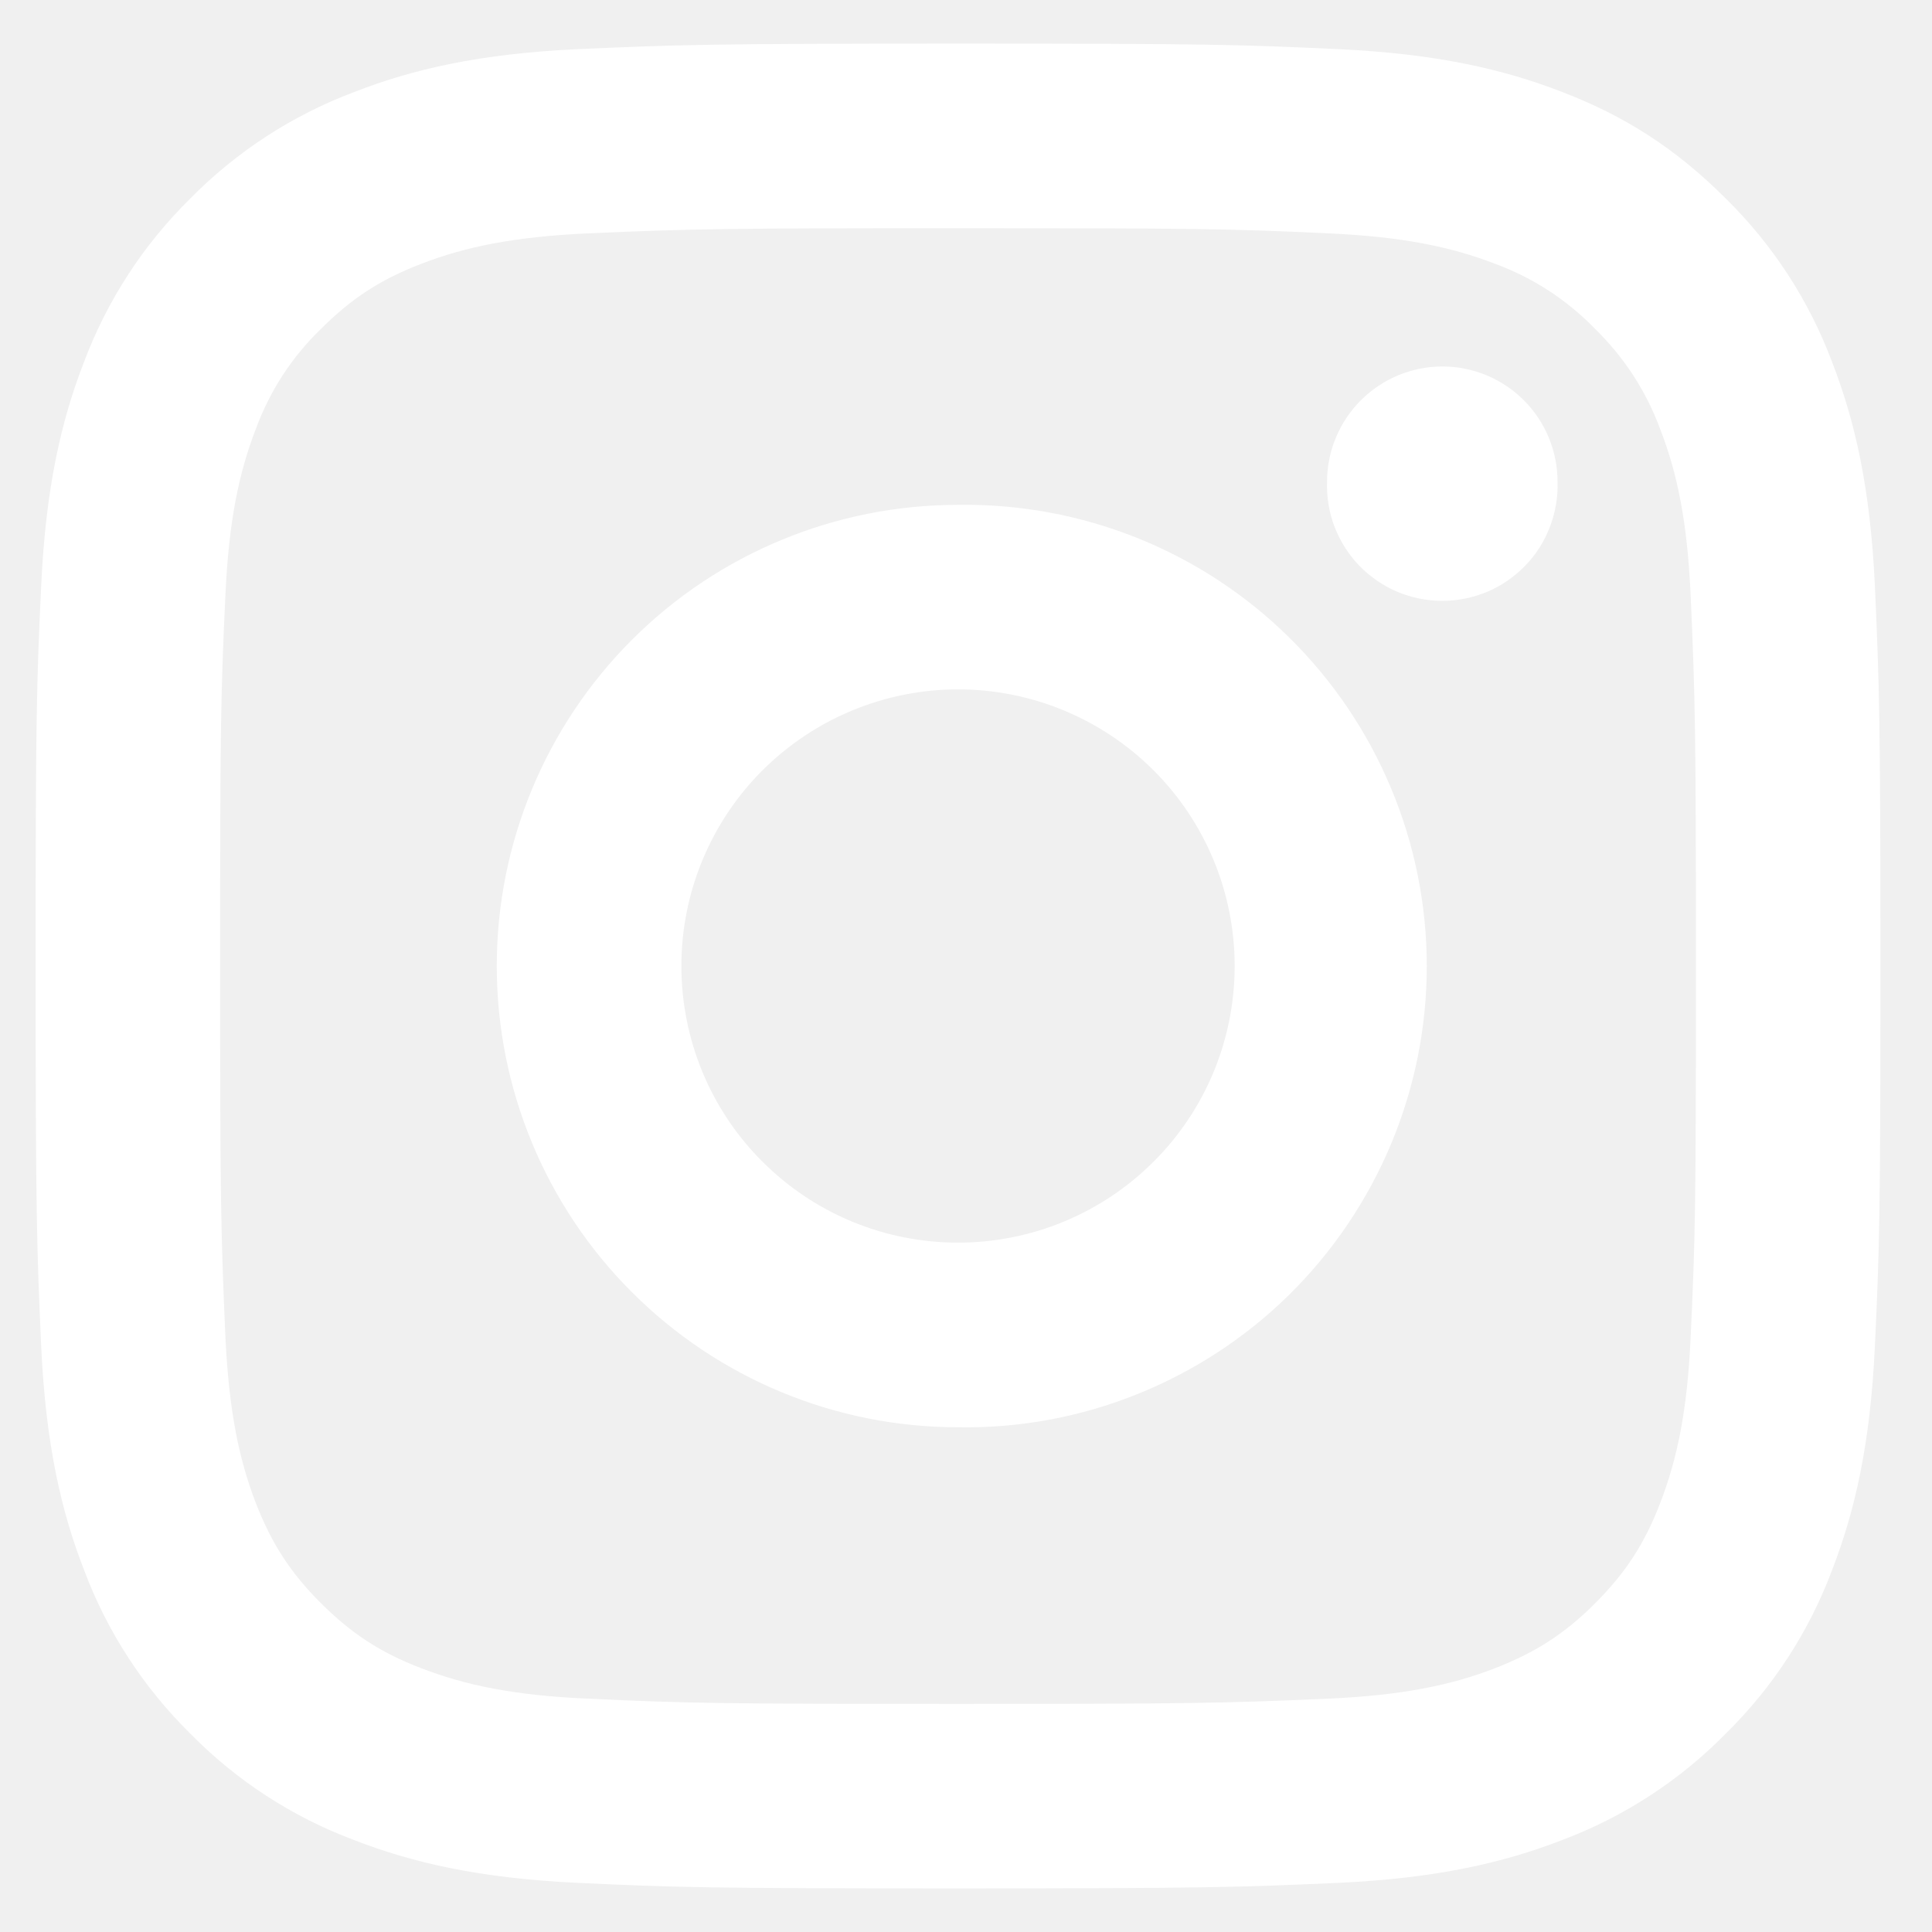
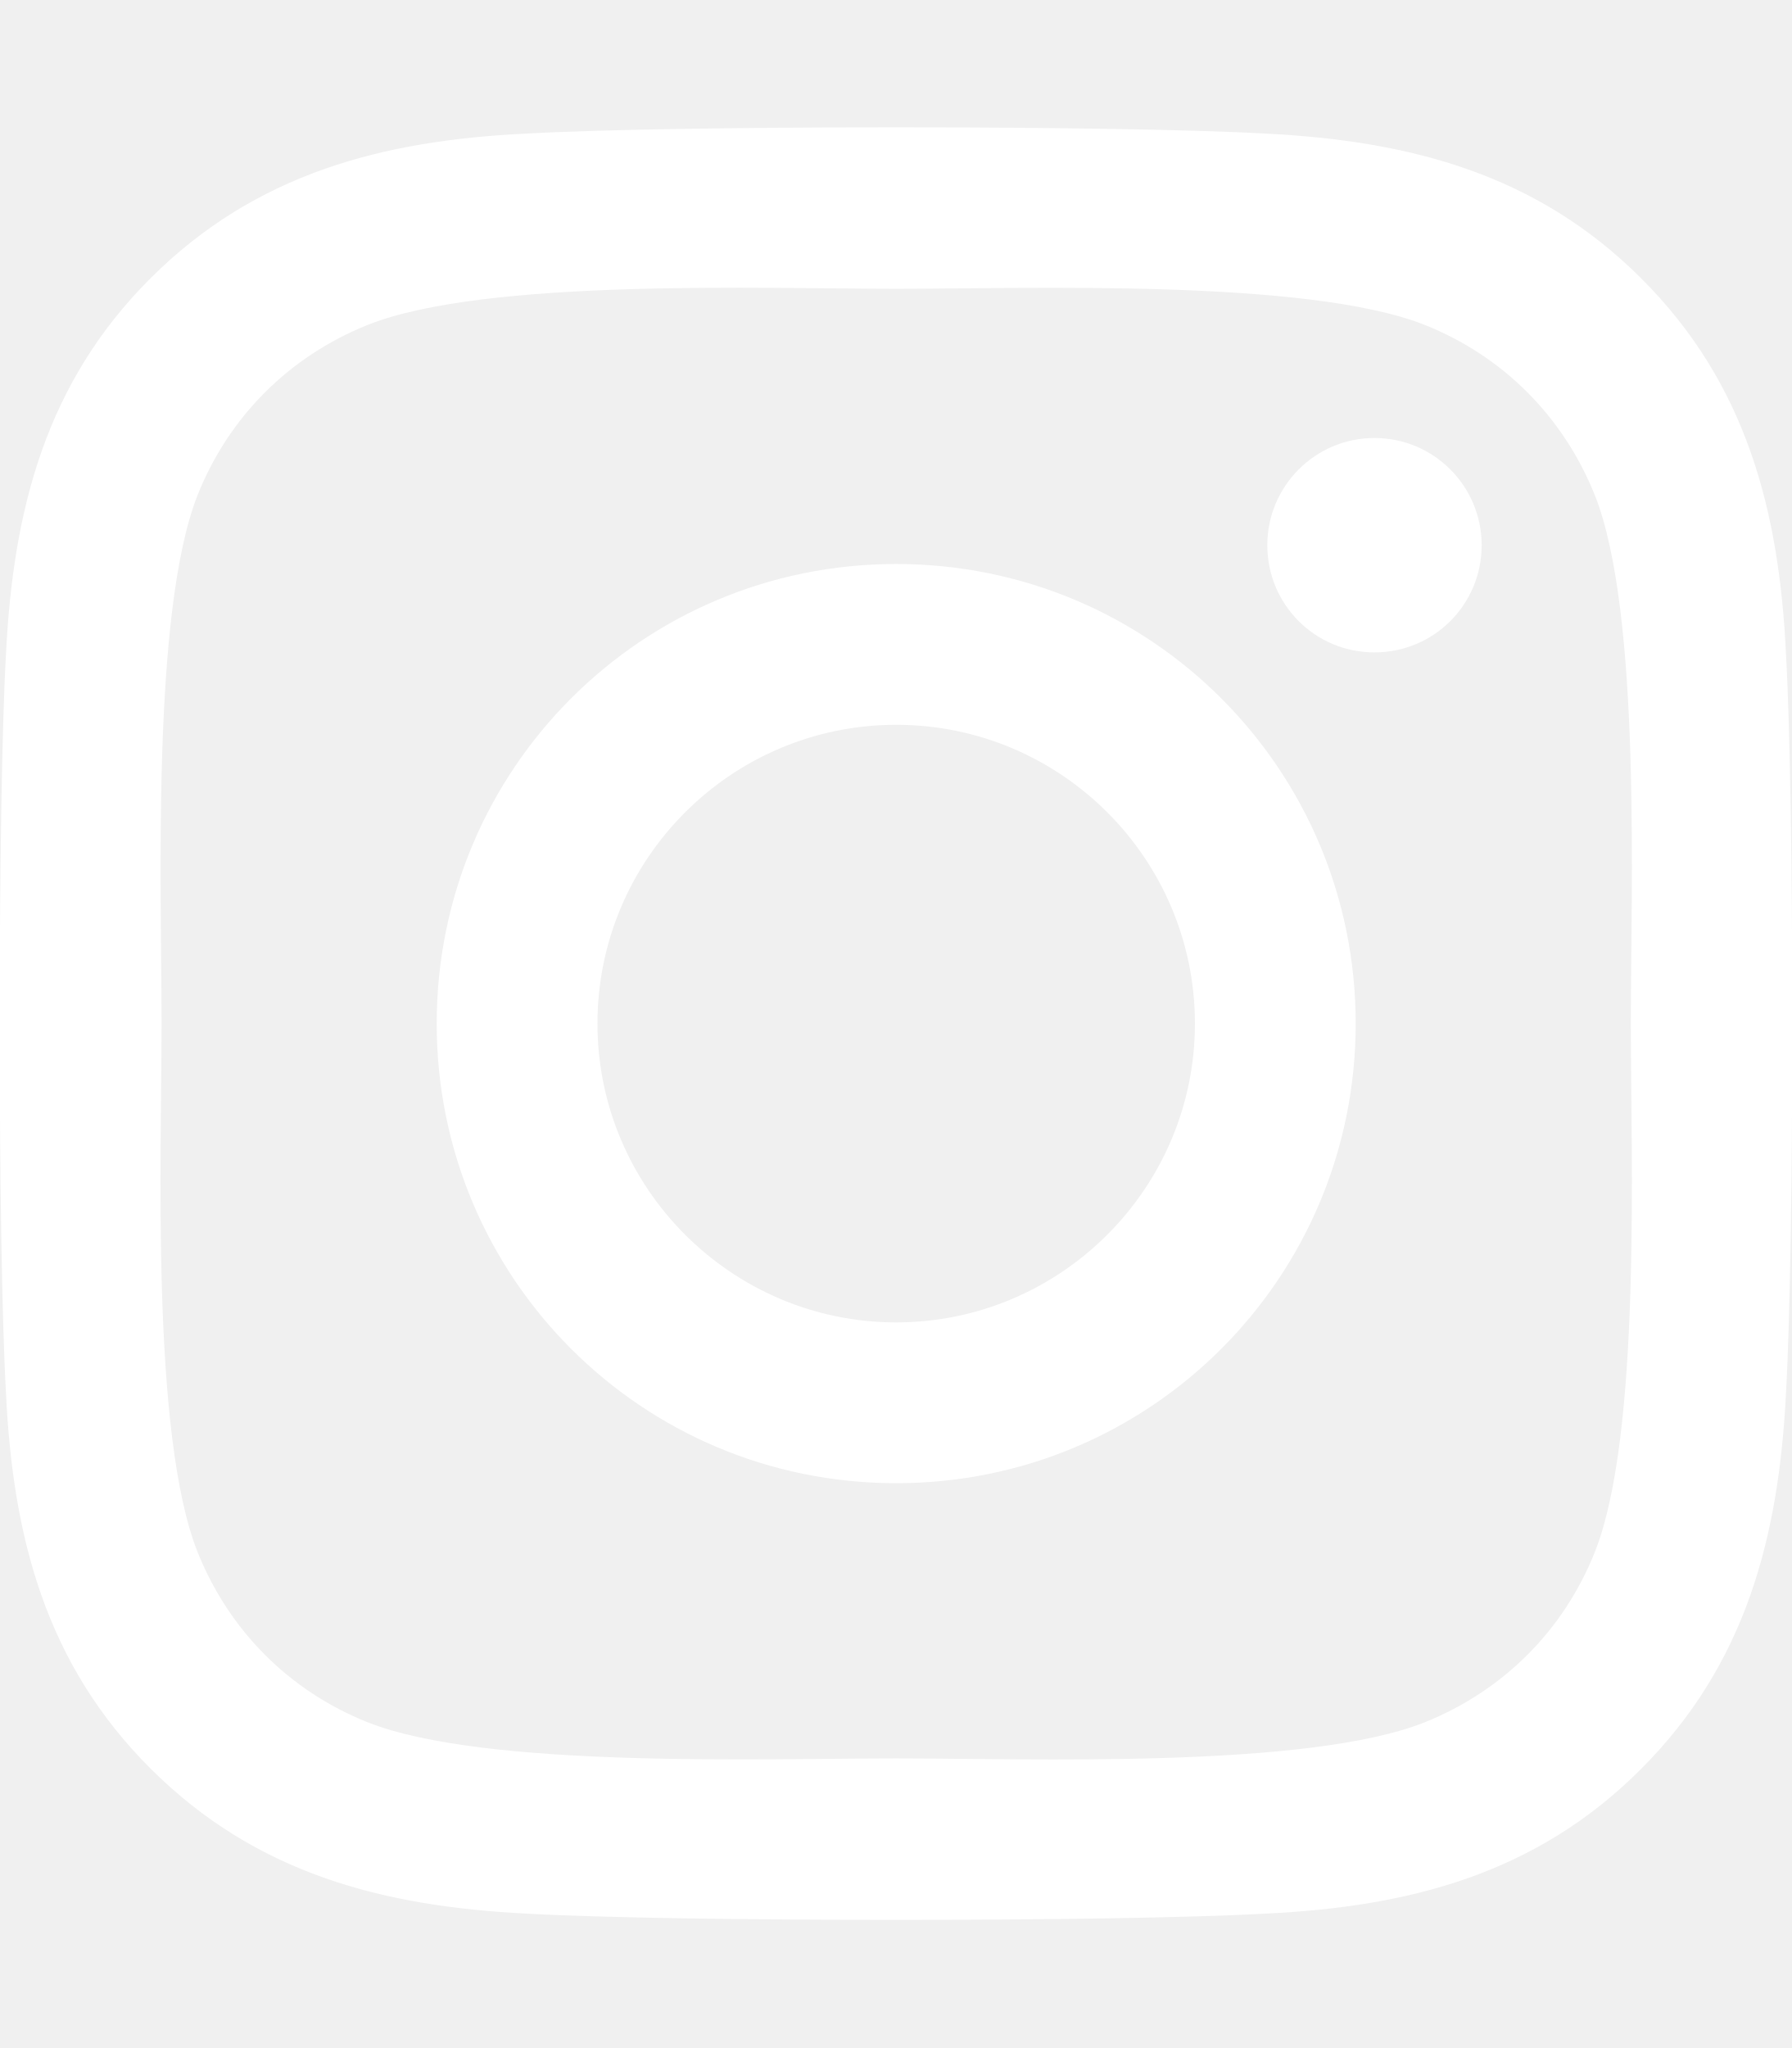
- <svg xmlns="http://www.w3.org/2000/svg" width="16" height="16" viewBox="0 0 16 16" fill="none">
-   <path d="M7.934 5.709C7.633 5.709 7.335 5.769 7.057 5.884C6.779 5.999 6.527 6.168 6.314 6.38C6.101 6.593 5.932 6.846 5.817 7.124C5.702 7.402 5.643 7.699 5.643 8C5.643 8.301 5.702 8.599 5.817 8.877C5.932 9.155 6.101 9.408 6.314 9.62C6.527 9.833 6.779 10.002 7.057 10.117C7.335 10.232 7.633 10.291 7.934 10.291C8.542 10.291 9.124 10.05 9.554 9.62C9.984 9.191 10.225 8.608 10.225 8C10.225 7.393 9.984 6.81 9.554 6.38C9.124 5.951 8.542 5.709 7.934 5.709ZM7.934 4.181C8.441 4.173 8.944 4.266 9.415 4.454C9.885 4.642 10.314 4.922 10.675 5.278C11.036 5.633 11.323 6.057 11.519 6.525C11.715 6.992 11.816 7.494 11.816 8.001C11.816 8.508 11.715 9.009 11.519 9.477C11.323 9.944 11.036 10.368 10.675 10.724C10.314 11.079 9.885 11.359 9.415 11.547C8.944 11.736 8.441 11.829 7.934 11.82C6.921 11.82 5.949 11.418 5.233 10.701C4.516 9.985 4.114 9.013 4.114 8C4.114 6.987 4.516 6.016 5.233 5.299C5.949 4.583 6.921 4.181 7.934 4.181ZM12.899 3.99C12.903 4.118 12.881 4.246 12.835 4.365C12.789 4.485 12.72 4.594 12.63 4.686C12.541 4.777 12.435 4.851 12.317 4.901C12.199 4.95 12.072 4.976 11.944 4.976C11.816 4.976 11.69 4.95 11.572 4.901C11.454 4.851 11.347 4.777 11.258 4.686C11.169 4.594 11.1 4.485 11.053 4.365C11.007 4.246 10.986 4.118 10.99 3.99C10.99 3.737 11.091 3.494 11.27 3.315C11.449 3.136 11.692 3.035 11.945 3.035C12.198 3.035 12.441 3.136 12.62 3.315C12.799 3.494 12.899 3.737 12.899 3.99ZM7.934 1.89C6.044 1.89 5.736 1.894 4.857 1.933C4.257 1.962 3.856 2.042 3.483 2.187C3.152 2.315 2.913 2.469 2.658 2.724C2.418 2.955 2.235 3.237 2.12 3.549C1.975 3.923 1.895 4.324 1.867 4.923C1.827 5.766 1.823 6.061 1.823 8C1.823 9.89 1.828 10.199 1.867 11.078C1.896 11.676 1.976 12.078 2.12 12.451C2.25 12.783 2.403 13.022 2.657 13.276C2.914 13.532 3.153 13.686 3.482 13.813C3.859 13.959 4.261 14.04 4.857 14.067C5.7 14.107 5.995 14.111 7.934 14.111C9.824 14.111 10.133 14.106 11.012 14.067C11.609 14.039 12.012 13.959 12.385 13.814C12.715 13.685 12.956 13.532 13.21 13.278C13.467 13.02 13.62 12.781 13.747 12.453C13.893 12.076 13.974 11.673 14.001 11.078C14.041 10.235 14.045 9.94 14.045 8C14.045 6.11 14.04 5.802 14.001 4.923C13.973 4.325 13.893 3.922 13.747 3.549C13.632 3.238 13.448 2.956 13.21 2.724C12.979 2.485 12.697 2.301 12.385 2.186C12.011 2.041 11.609 1.961 11.012 1.933C10.169 1.893 9.874 1.89 7.934 1.89ZM7.934 0.361C10.01 0.361 10.269 0.369 11.083 0.407C11.897 0.445 12.45 0.573 12.938 0.762C13.442 0.956 13.867 1.219 14.291 1.643C14.68 2.025 14.981 2.487 15.172 2.997C15.361 3.483 15.489 4.037 15.527 4.851C15.563 5.666 15.573 5.925 15.573 8.001C15.573 10.076 15.565 10.335 15.527 11.149C15.489 11.963 15.361 12.516 15.172 13.004C14.981 13.514 14.68 13.976 14.292 14.357C13.91 14.746 13.448 15.046 12.938 15.238C12.451 15.427 11.896 15.555 11.083 15.593C10.269 15.629 10.01 15.639 7.934 15.639C5.859 15.639 5.6 15.631 4.785 15.593C3.972 15.555 3.418 15.427 2.931 15.238C2.421 15.047 1.959 14.747 1.577 14.358C1.189 13.976 0.888 13.514 0.697 13.004C0.507 12.517 0.379 11.962 0.341 11.149C0.305 10.335 0.295 10.076 0.295 8C0.295 5.925 0.303 5.666 0.341 4.851C0.379 4.037 0.507 3.484 0.696 2.997C0.888 2.487 1.188 2.025 1.577 1.643C1.959 1.255 2.421 0.955 2.931 0.763C3.418 0.573 3.971 0.445 4.785 0.407C5.6 0.371 5.859 0.361 7.935 0.361H7.934Z" fill="white" />
+ <svg xmlns="http://www.w3.org/2000/svg" viewBox="0 0 448 512">
+   <path fill="#ffffff" d="M224.1 141c-63.6 0-114.9 51.3-114.9 114.9s51.3 114.9 114.9 114.9S339 319.5 339 255.9 287.7 141 224.1 141zm0 189.6c-41.1 0-74.7-33.5-74.7-74.7s33.5-74.7 74.7-74.7 74.7 33.5 74.7 74.7-33.6 74.7-74.7 74.7zm146.4-194.3c0 14.9-12 26.8-26.8 26.8-14.9 0-26.8-12-26.8-26.8s12-26.8 26.8-26.8 26.8 12 26.8 26.8zm76.1 27.2c-1.7-35.9-9.9-67.7-36.2-93.9-26.2-26.2-58-34.4-93.9-36.2-37-2.1-147.9-2.1-184.9 0-35.8 1.7-67.6 9.9-93.9 36.1s-34.4 58-36.2 93.9c-2.1 37-2.1 147.9 0 184.9 1.7 35.9 9.9 67.7 36.2 93.9s58 34.4 93.9 36.2c37 2.1 147.9 2.1 184.9 0 35.9-1.7 67.7-9.9 93.9-36.2 26.2-26.2 34.4-58 36.2-93.9 2.1-37 2.1-147.8 0-184.8zM398.8 388c-7.8 19.6-22.9 34.7-42.6 42.6-29.5 11.7-99.5 9-132.1 9s-102.7 2.6-132.1-9c-19.6-7.8-34.7-22.9-42.6-42.6-11.7-29.5-9-99.5-9-132.1s-2.6-102.7 9-132.1c7.8-19.6 22.9-34.7 42.6-42.6 29.5-11.7 99.5-9 132.1-9s102.7-2.6 132.1 9c19.6 7.8 34.7 22.9 42.6 42.6 11.7 29.5 9 99.5 9 132.1s2.7 102.7-9 132.1z" />
</svg>
